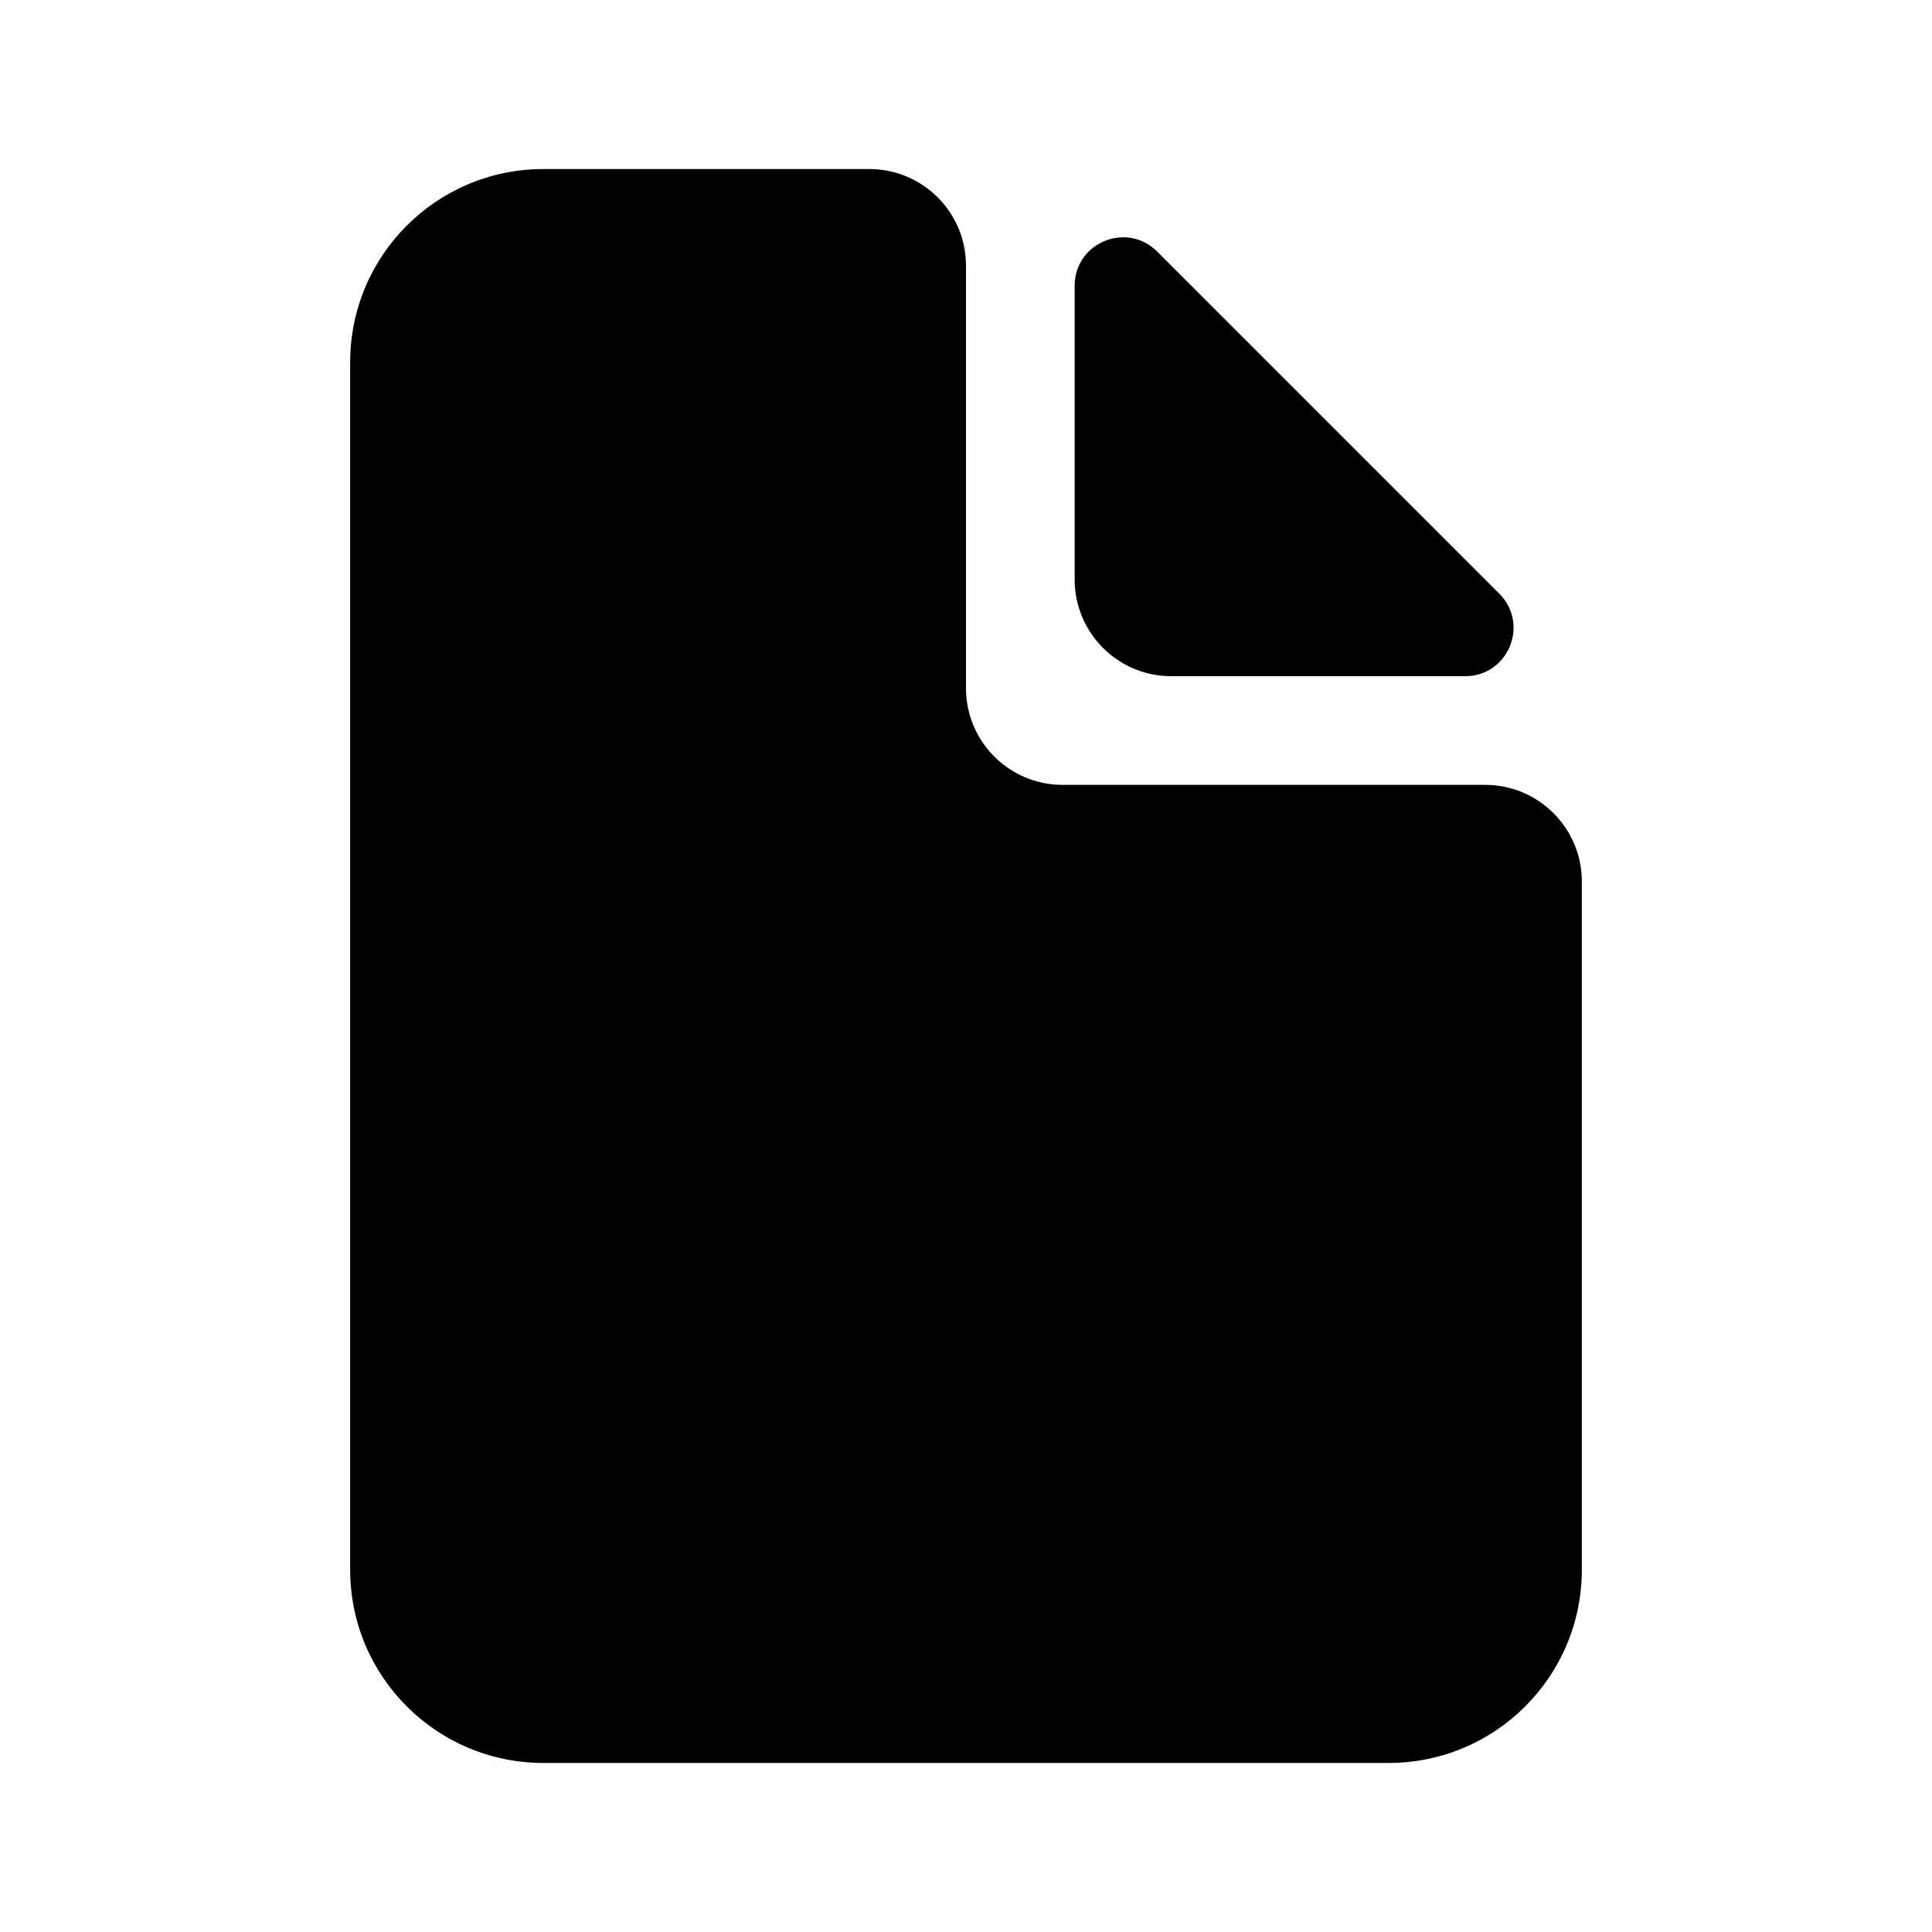
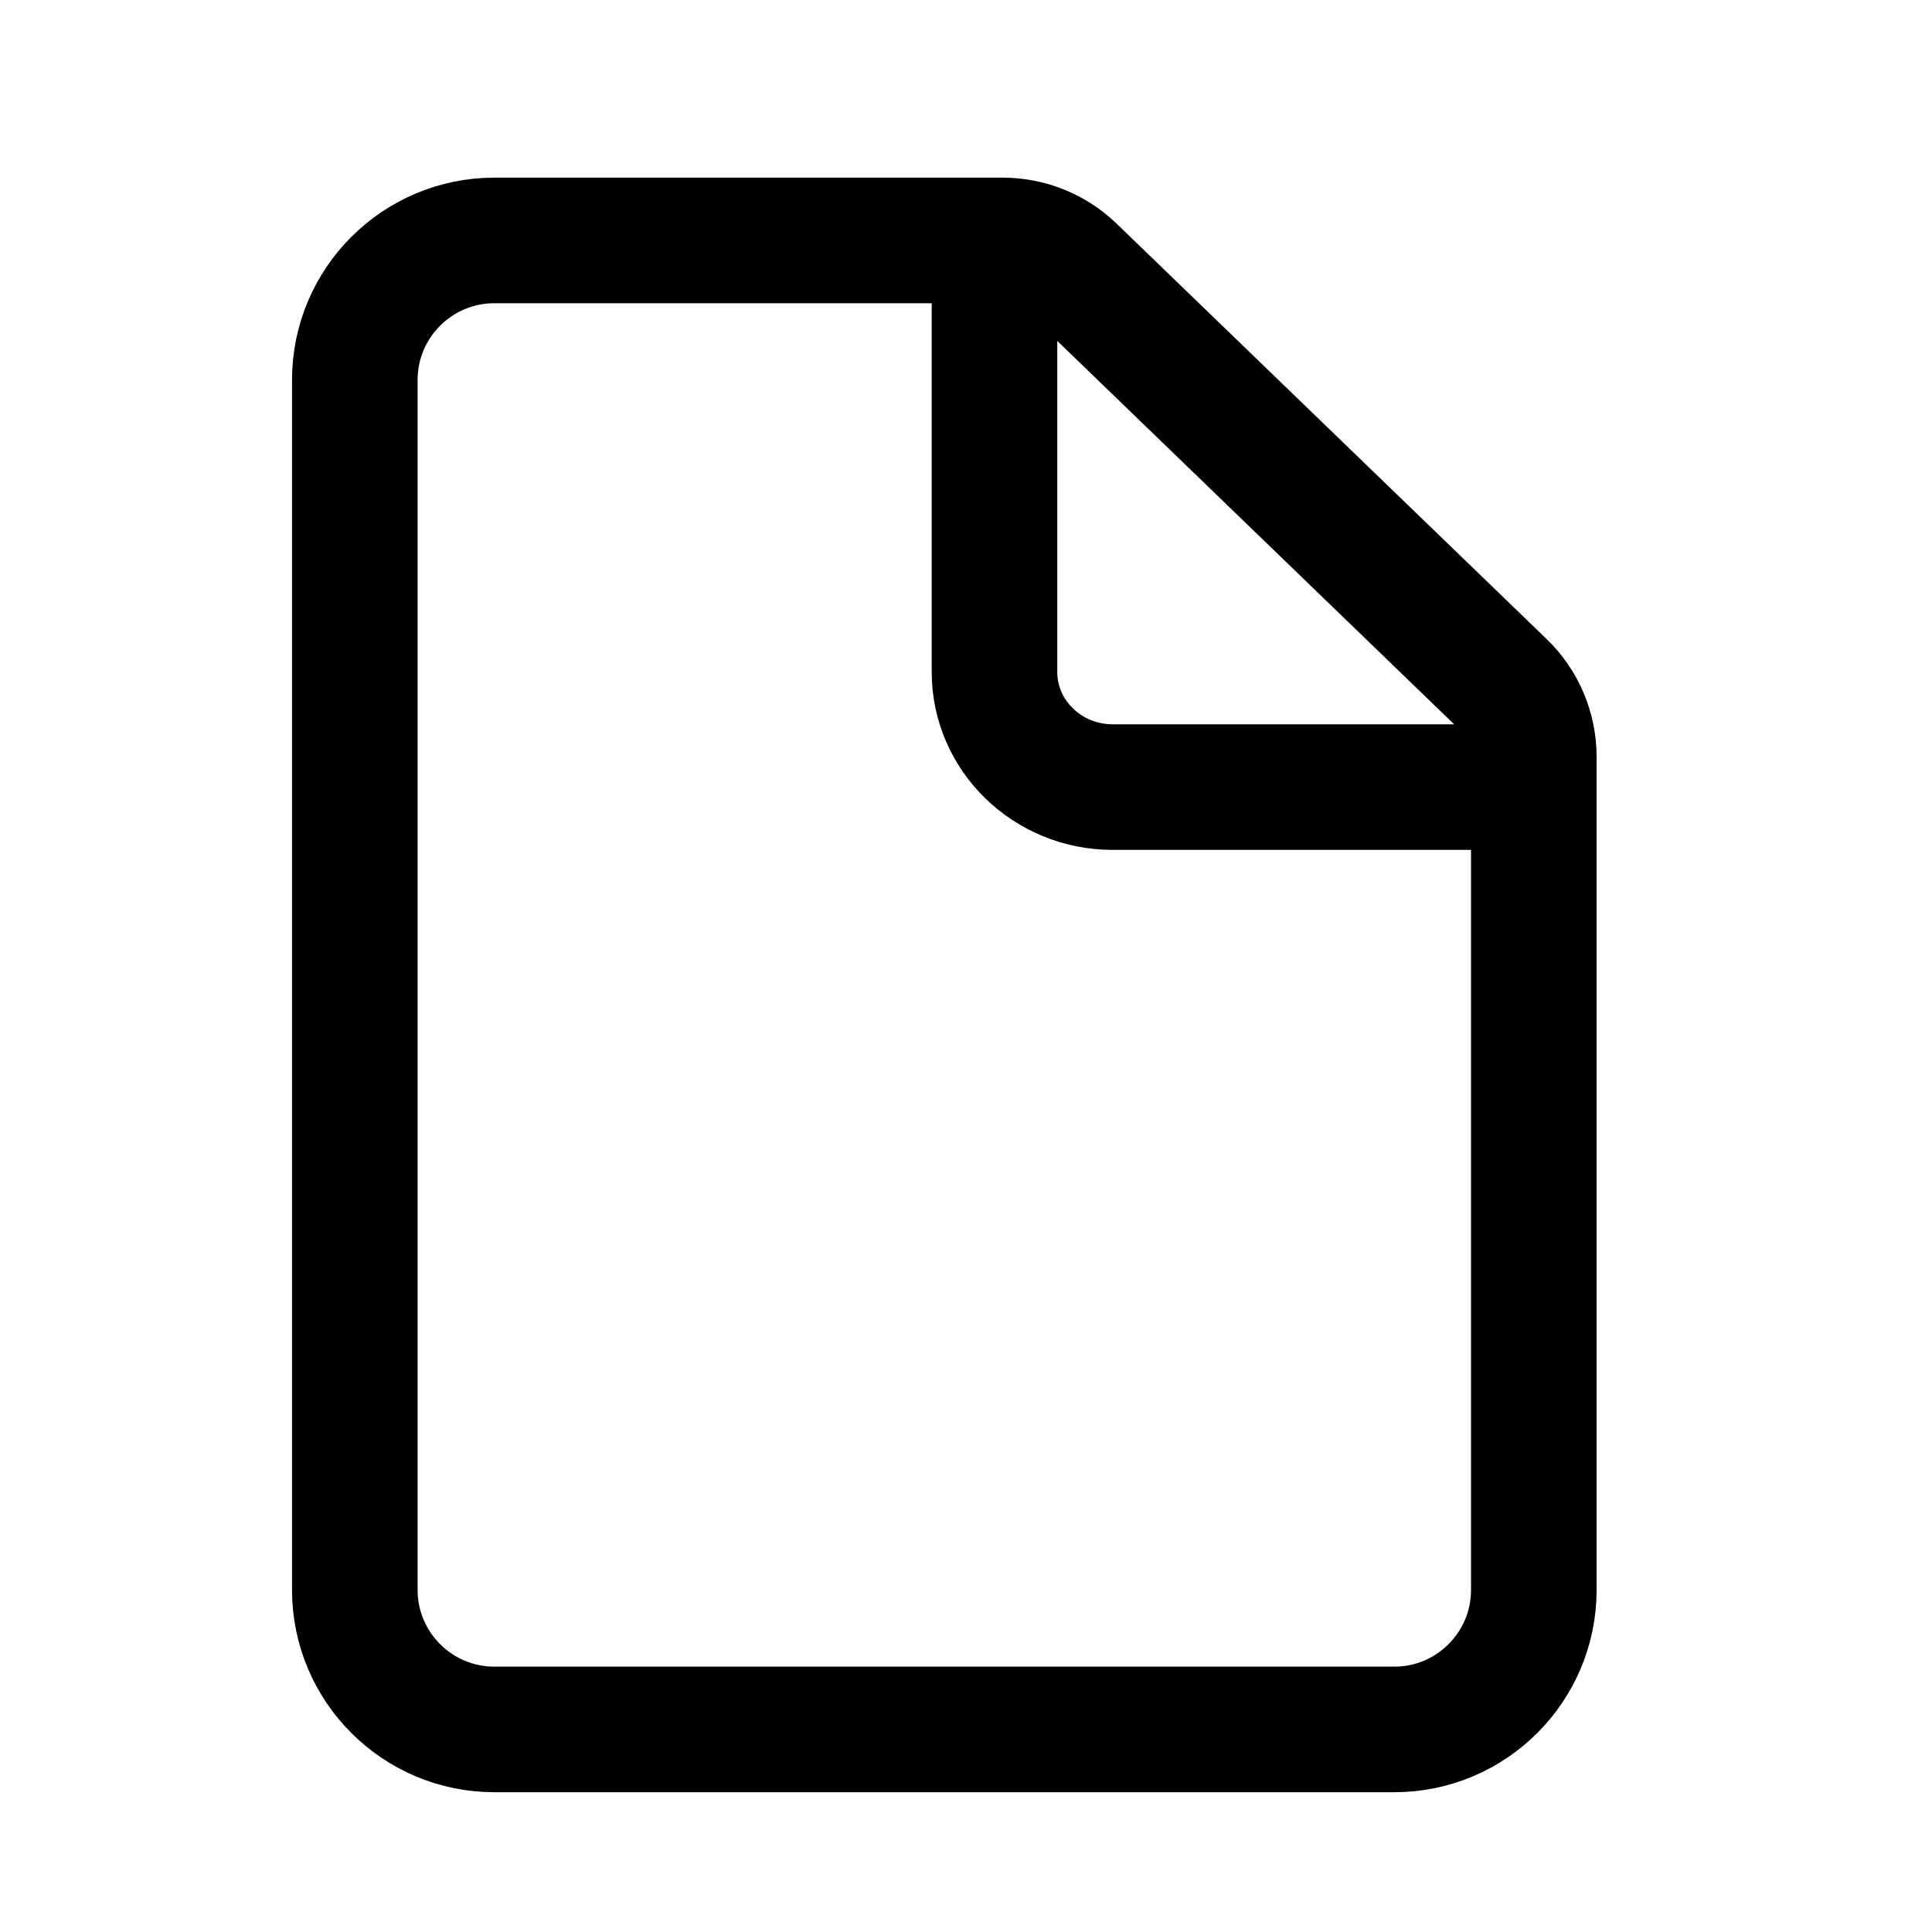
<svg xmlns="http://www.w3.org/2000/svg" width="20" height="20" viewBox="0 0 20 20" fill="none">
-   <path fill-rule="evenodd" clip-rule="evenodd" d="M5.625 1.75C4.52 1.75 3.625 2.645 3.625 3.75V16.25C3.625 17.355 4.52 18.25 5.625 18.25H14.375C15.48 18.25 16.375 17.355 16.375 16.25V9.125C16.375 8.573 15.927 8.125 15.375 8.125H11C10.448 8.125 10 7.677 10 7.125V2.75C10 2.198 9.552 1.75 9 1.75H5.625ZM11.979 2.604C11.664 2.289 11.125 2.512 11.125 2.957V6C11.125 6.552 11.573 7 12.125 7H15.168C15.613 7 15.836 6.461 15.521 6.146L11.979 2.604Z" fill="black" />
+   <path d="M5.118 2.489C4.32 2.489 3.673 3.136 3.673 3.933V16.459C3.673 17.256 4.32 17.903 5.118 17.903H14.434C15.231 17.903 15.878 17.256 15.878 16.459V7.835C15.878 7.551 15.763 7.279 15.558 7.082L11.108 2.783C10.913 2.595 10.652 2.489 10.38 2.489H5.118Z" stroke="black" stroke-width="1.3" stroke-linecap="round" stroke-linejoin="round" />
+   <path d="M15.677 8.148C14.665 8.148 13.543 8.148 11.519 8.148C10.843 8.148 10.295 7.614 10.295 6.957C10.295 4.93 10.295 3.76 10.295 2.747" stroke="black" stroke-width="1.3" stroke-linecap="round" stroke-linejoin="round" />
</svg>
